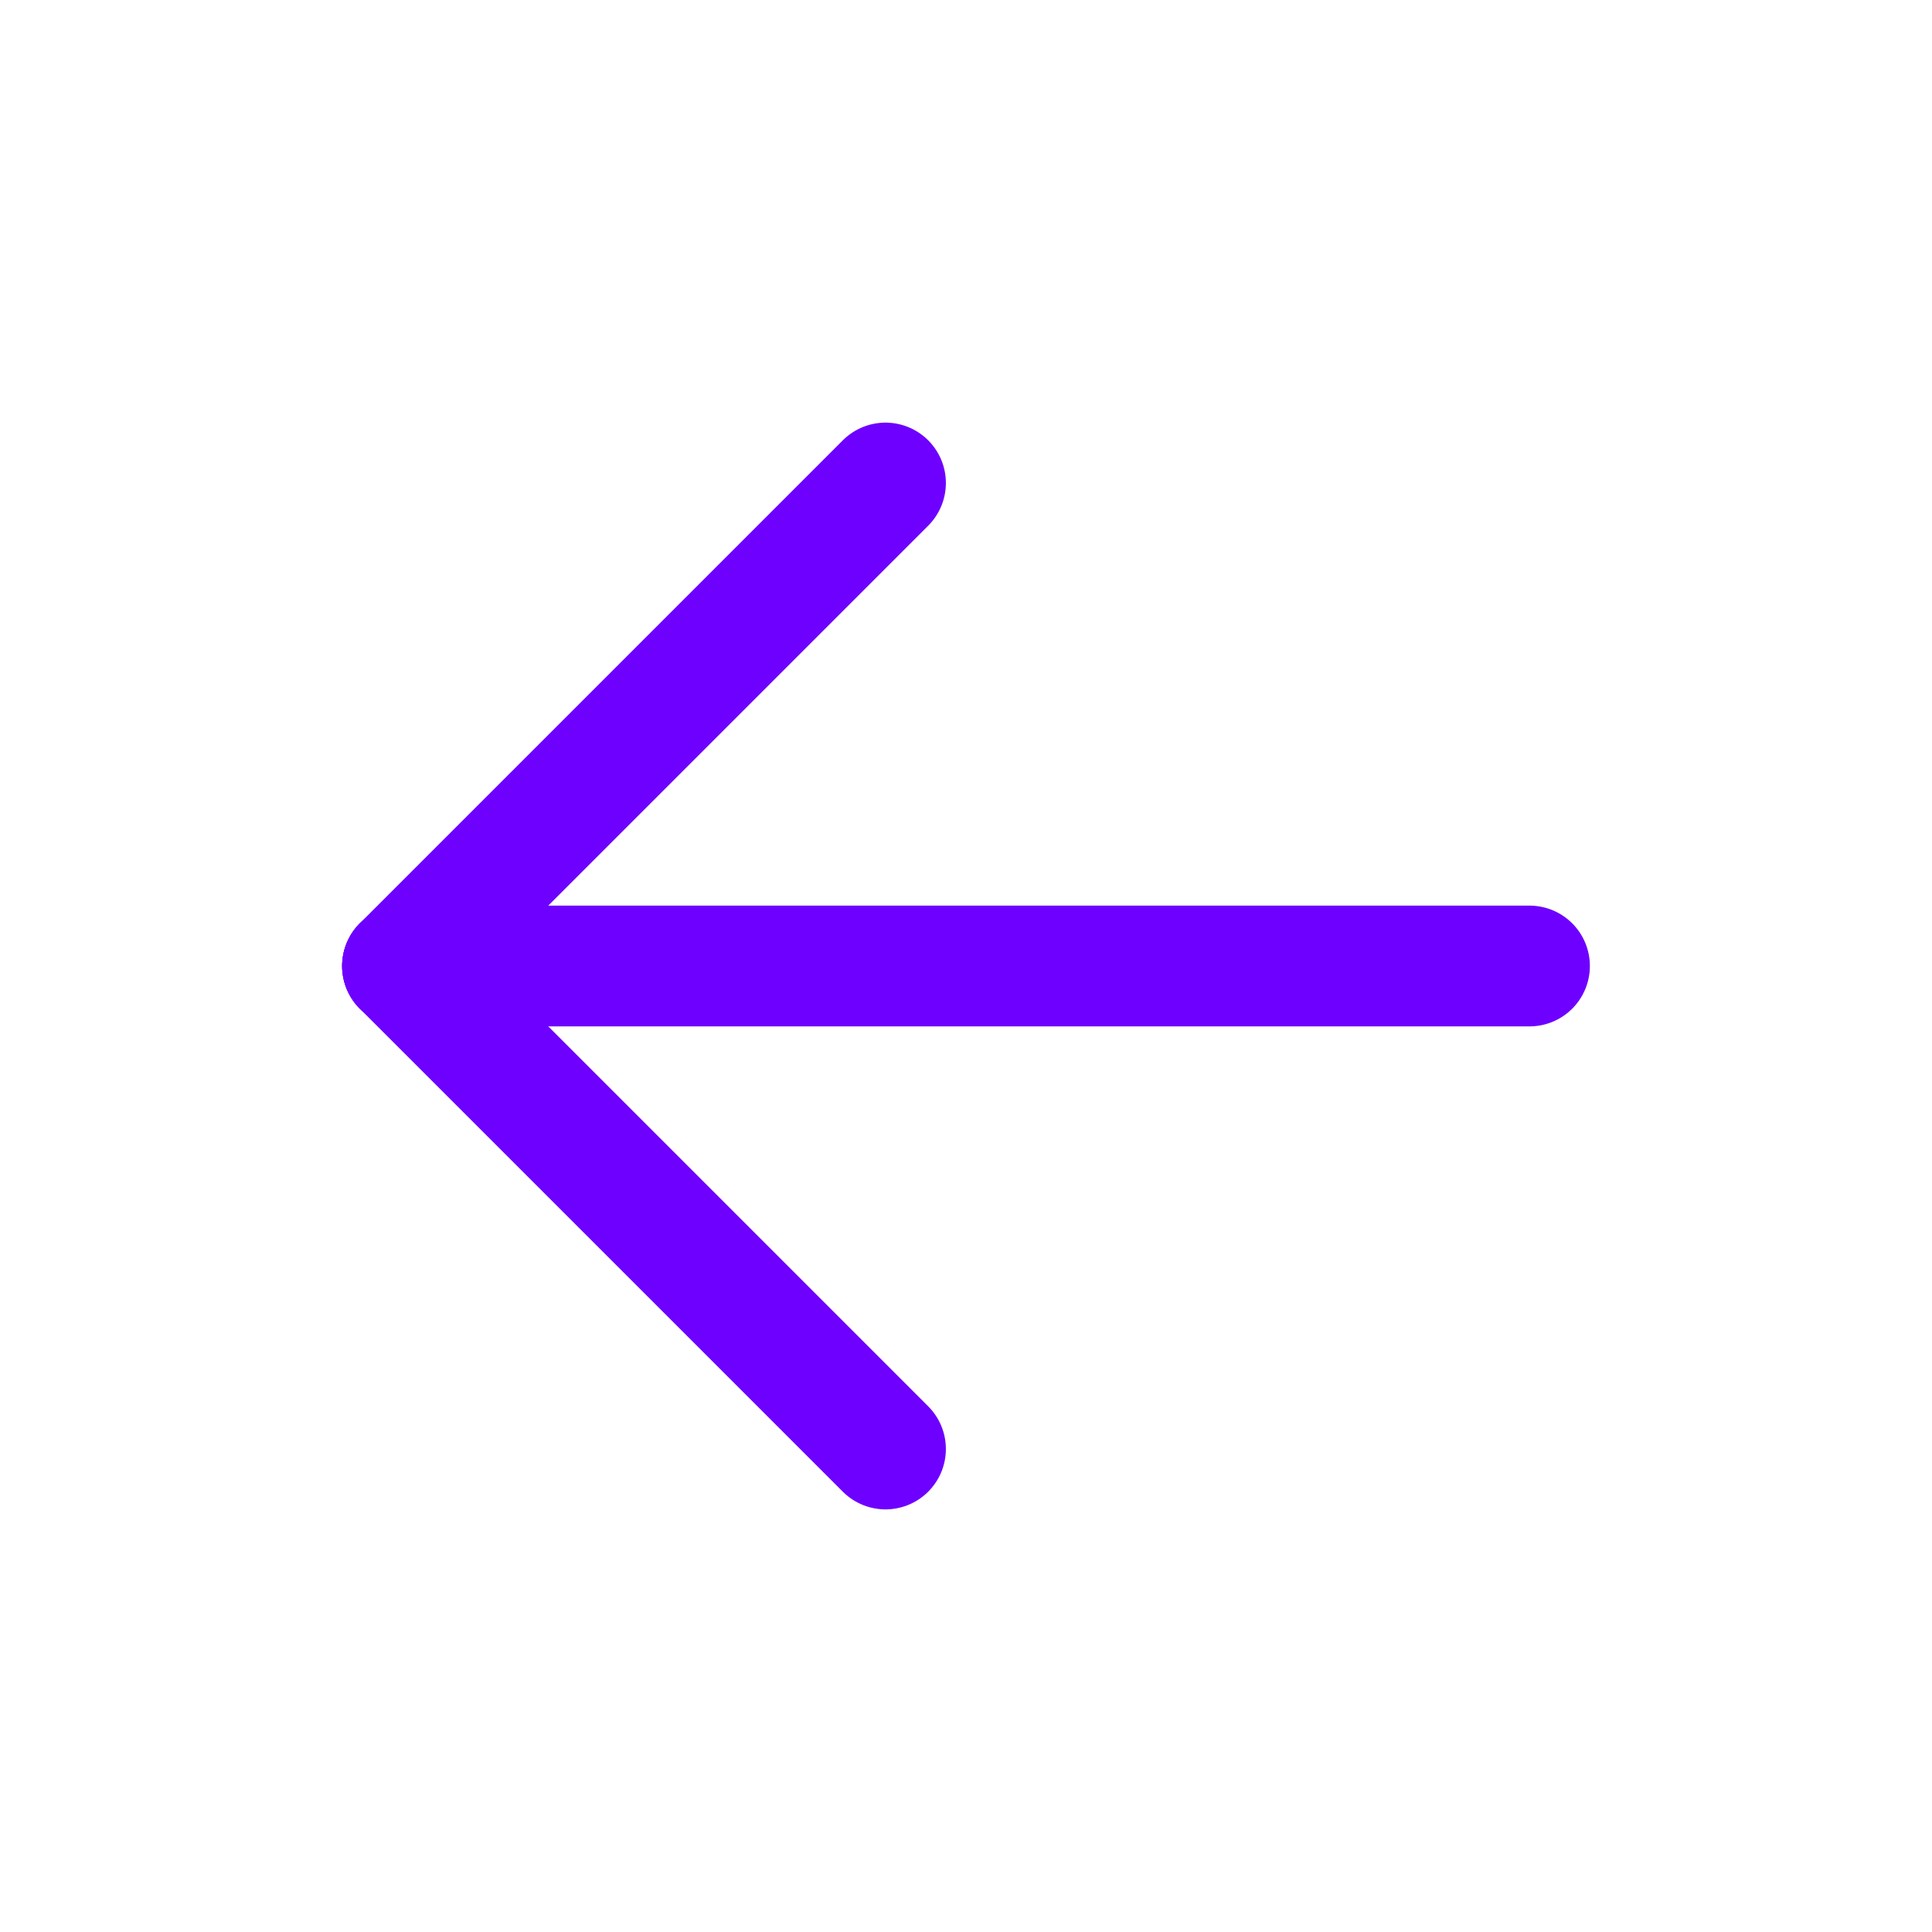
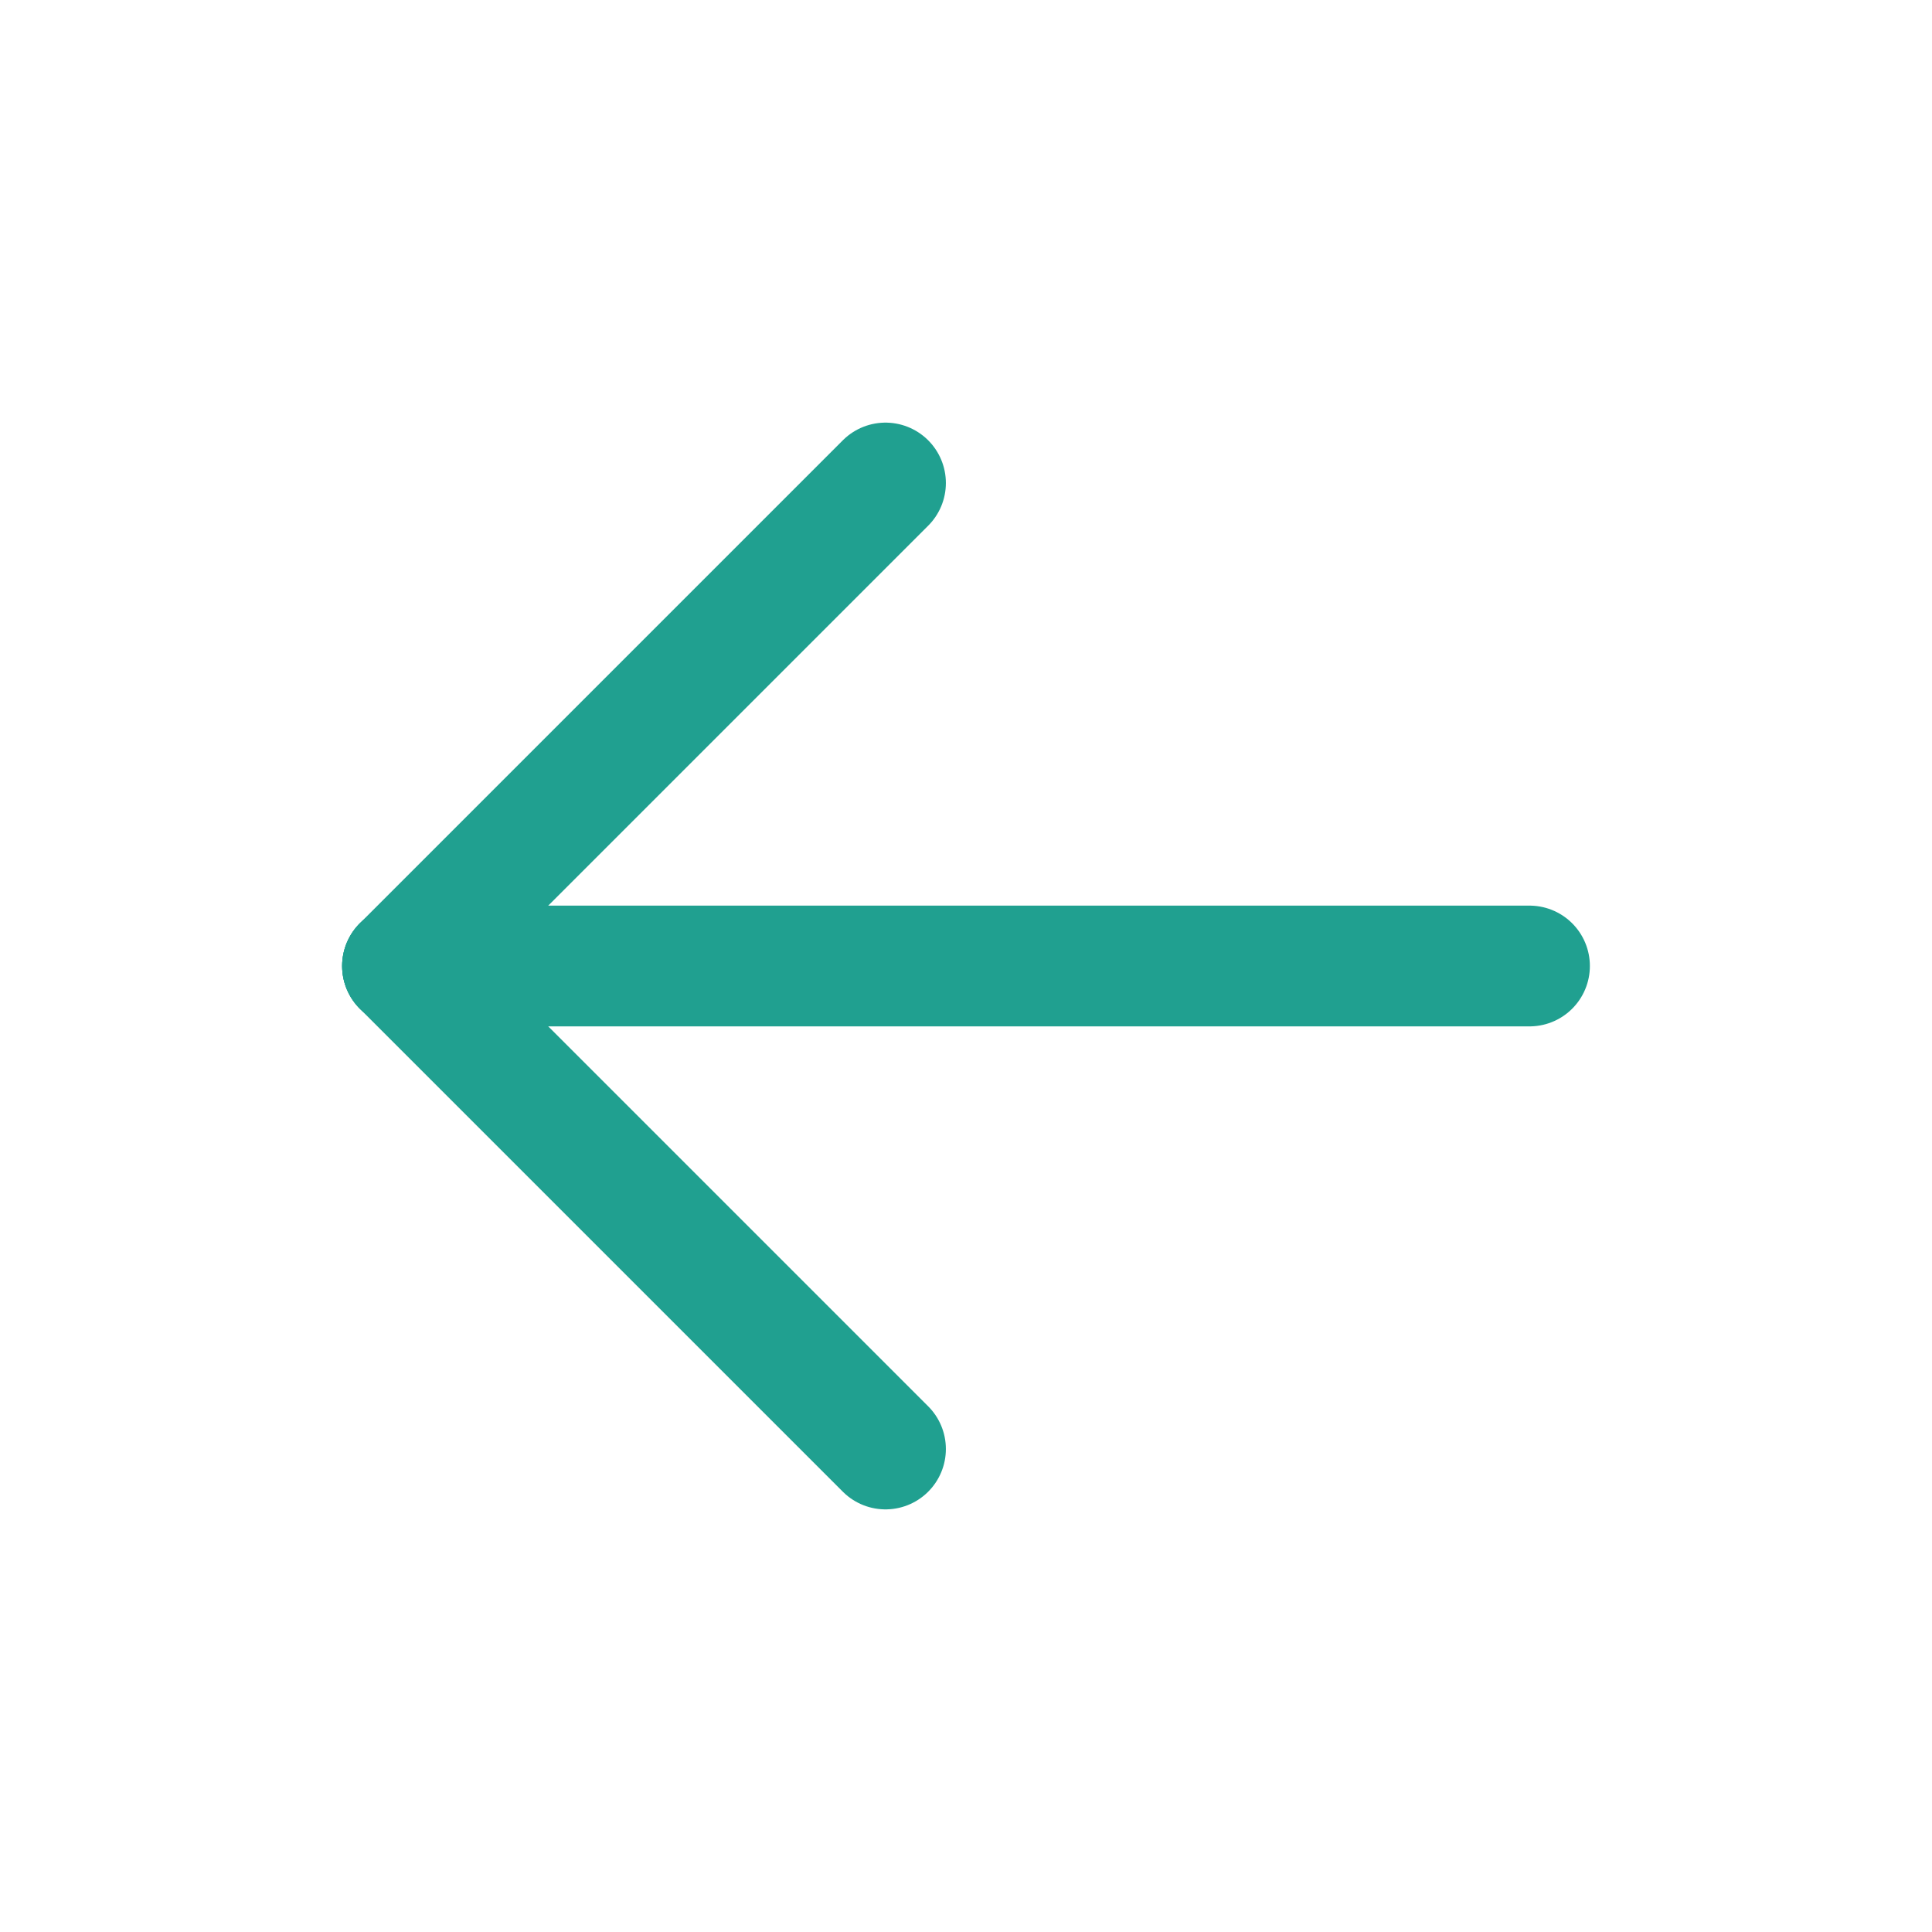
- <svg xmlns="http://www.w3.org/2000/svg" class="icon icon-tabler icon-tabler-arrow-left" width="52" height="52" viewBox="0 0 24 24" stroke-width="1.5" stroke="#6e00ff" fill="none" stroke-linecap="round" stroke-linejoin="round">
+ <svg xmlns="http://www.w3.org/2000/svg" class="icon icon-tabler icon-tabler-arrow-left" width="52" height="52" viewBox="0 0 24 24" stroke-width="1.5" stroke="#20a090" fill="none" stroke-linecap="round" stroke-linejoin="round">
  <path stroke="none" d="M0 0h24v24H0z" fill="none" />
  <line x1="5" y1="12" x2="19" y2="12" />
  <line x1="5" y1="12" x2="11" y2="18" />
  <line x1="5" y1="12" x2="11" y2="6" />
</svg>
